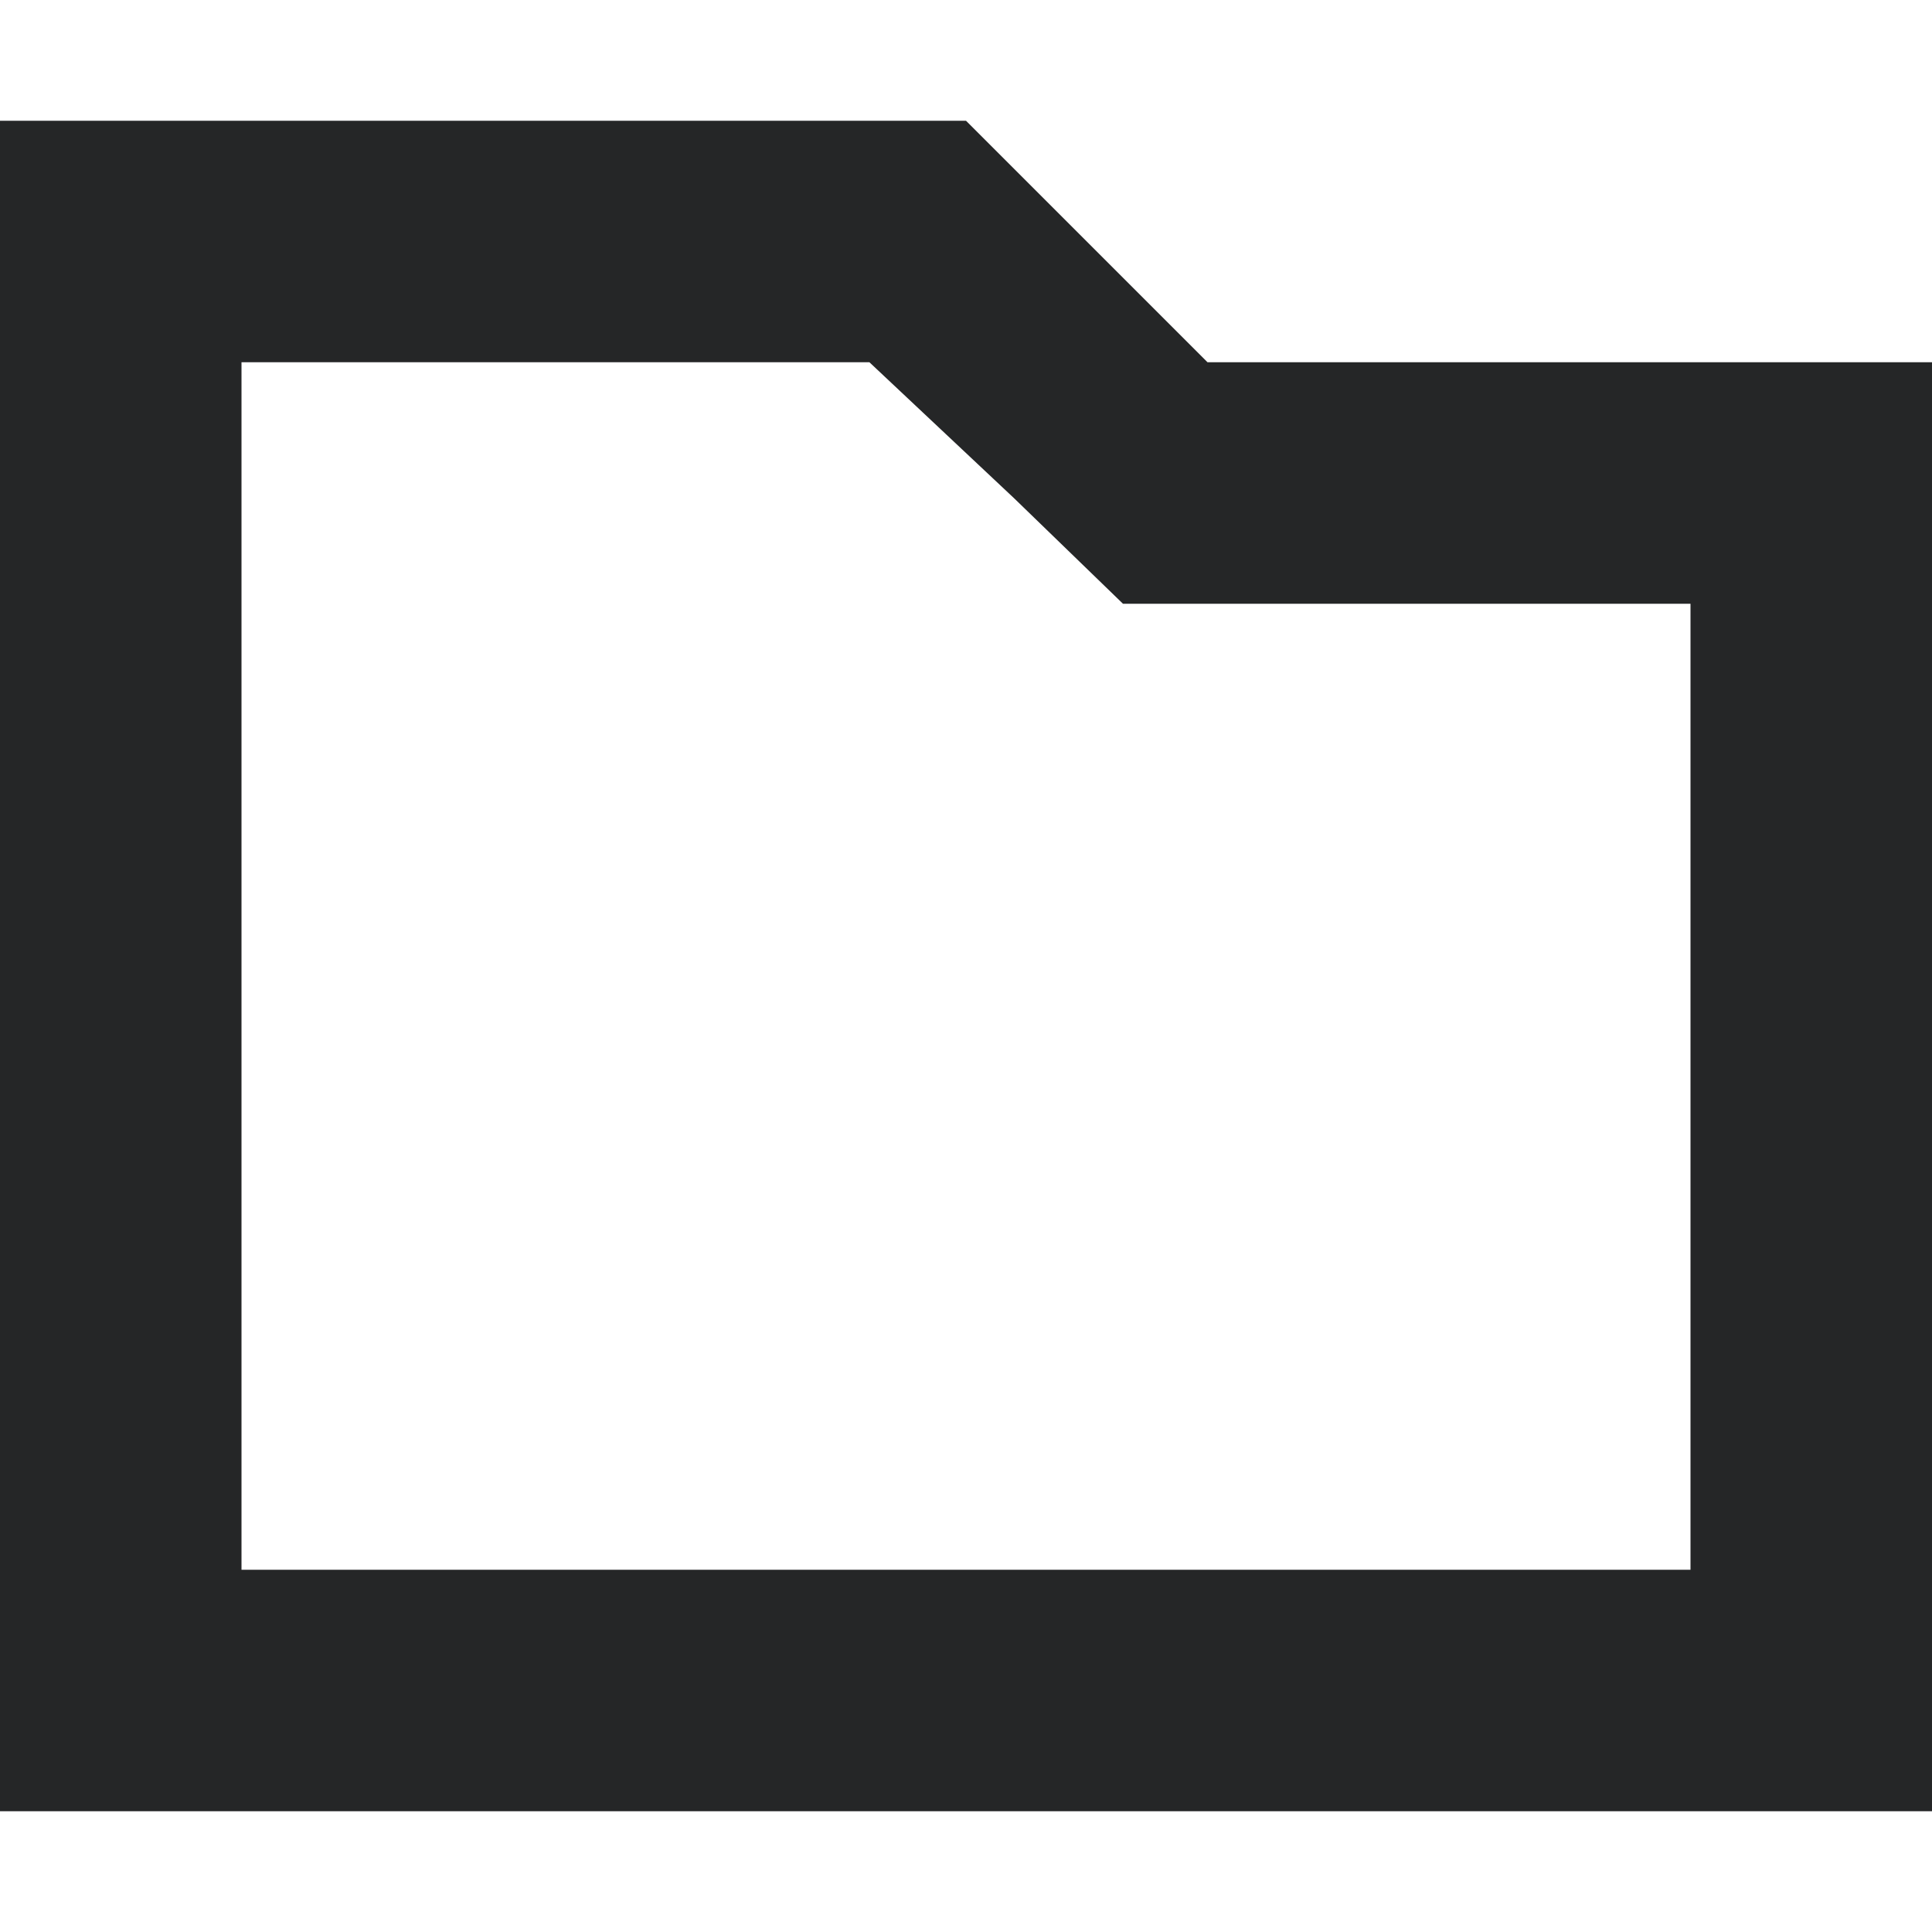
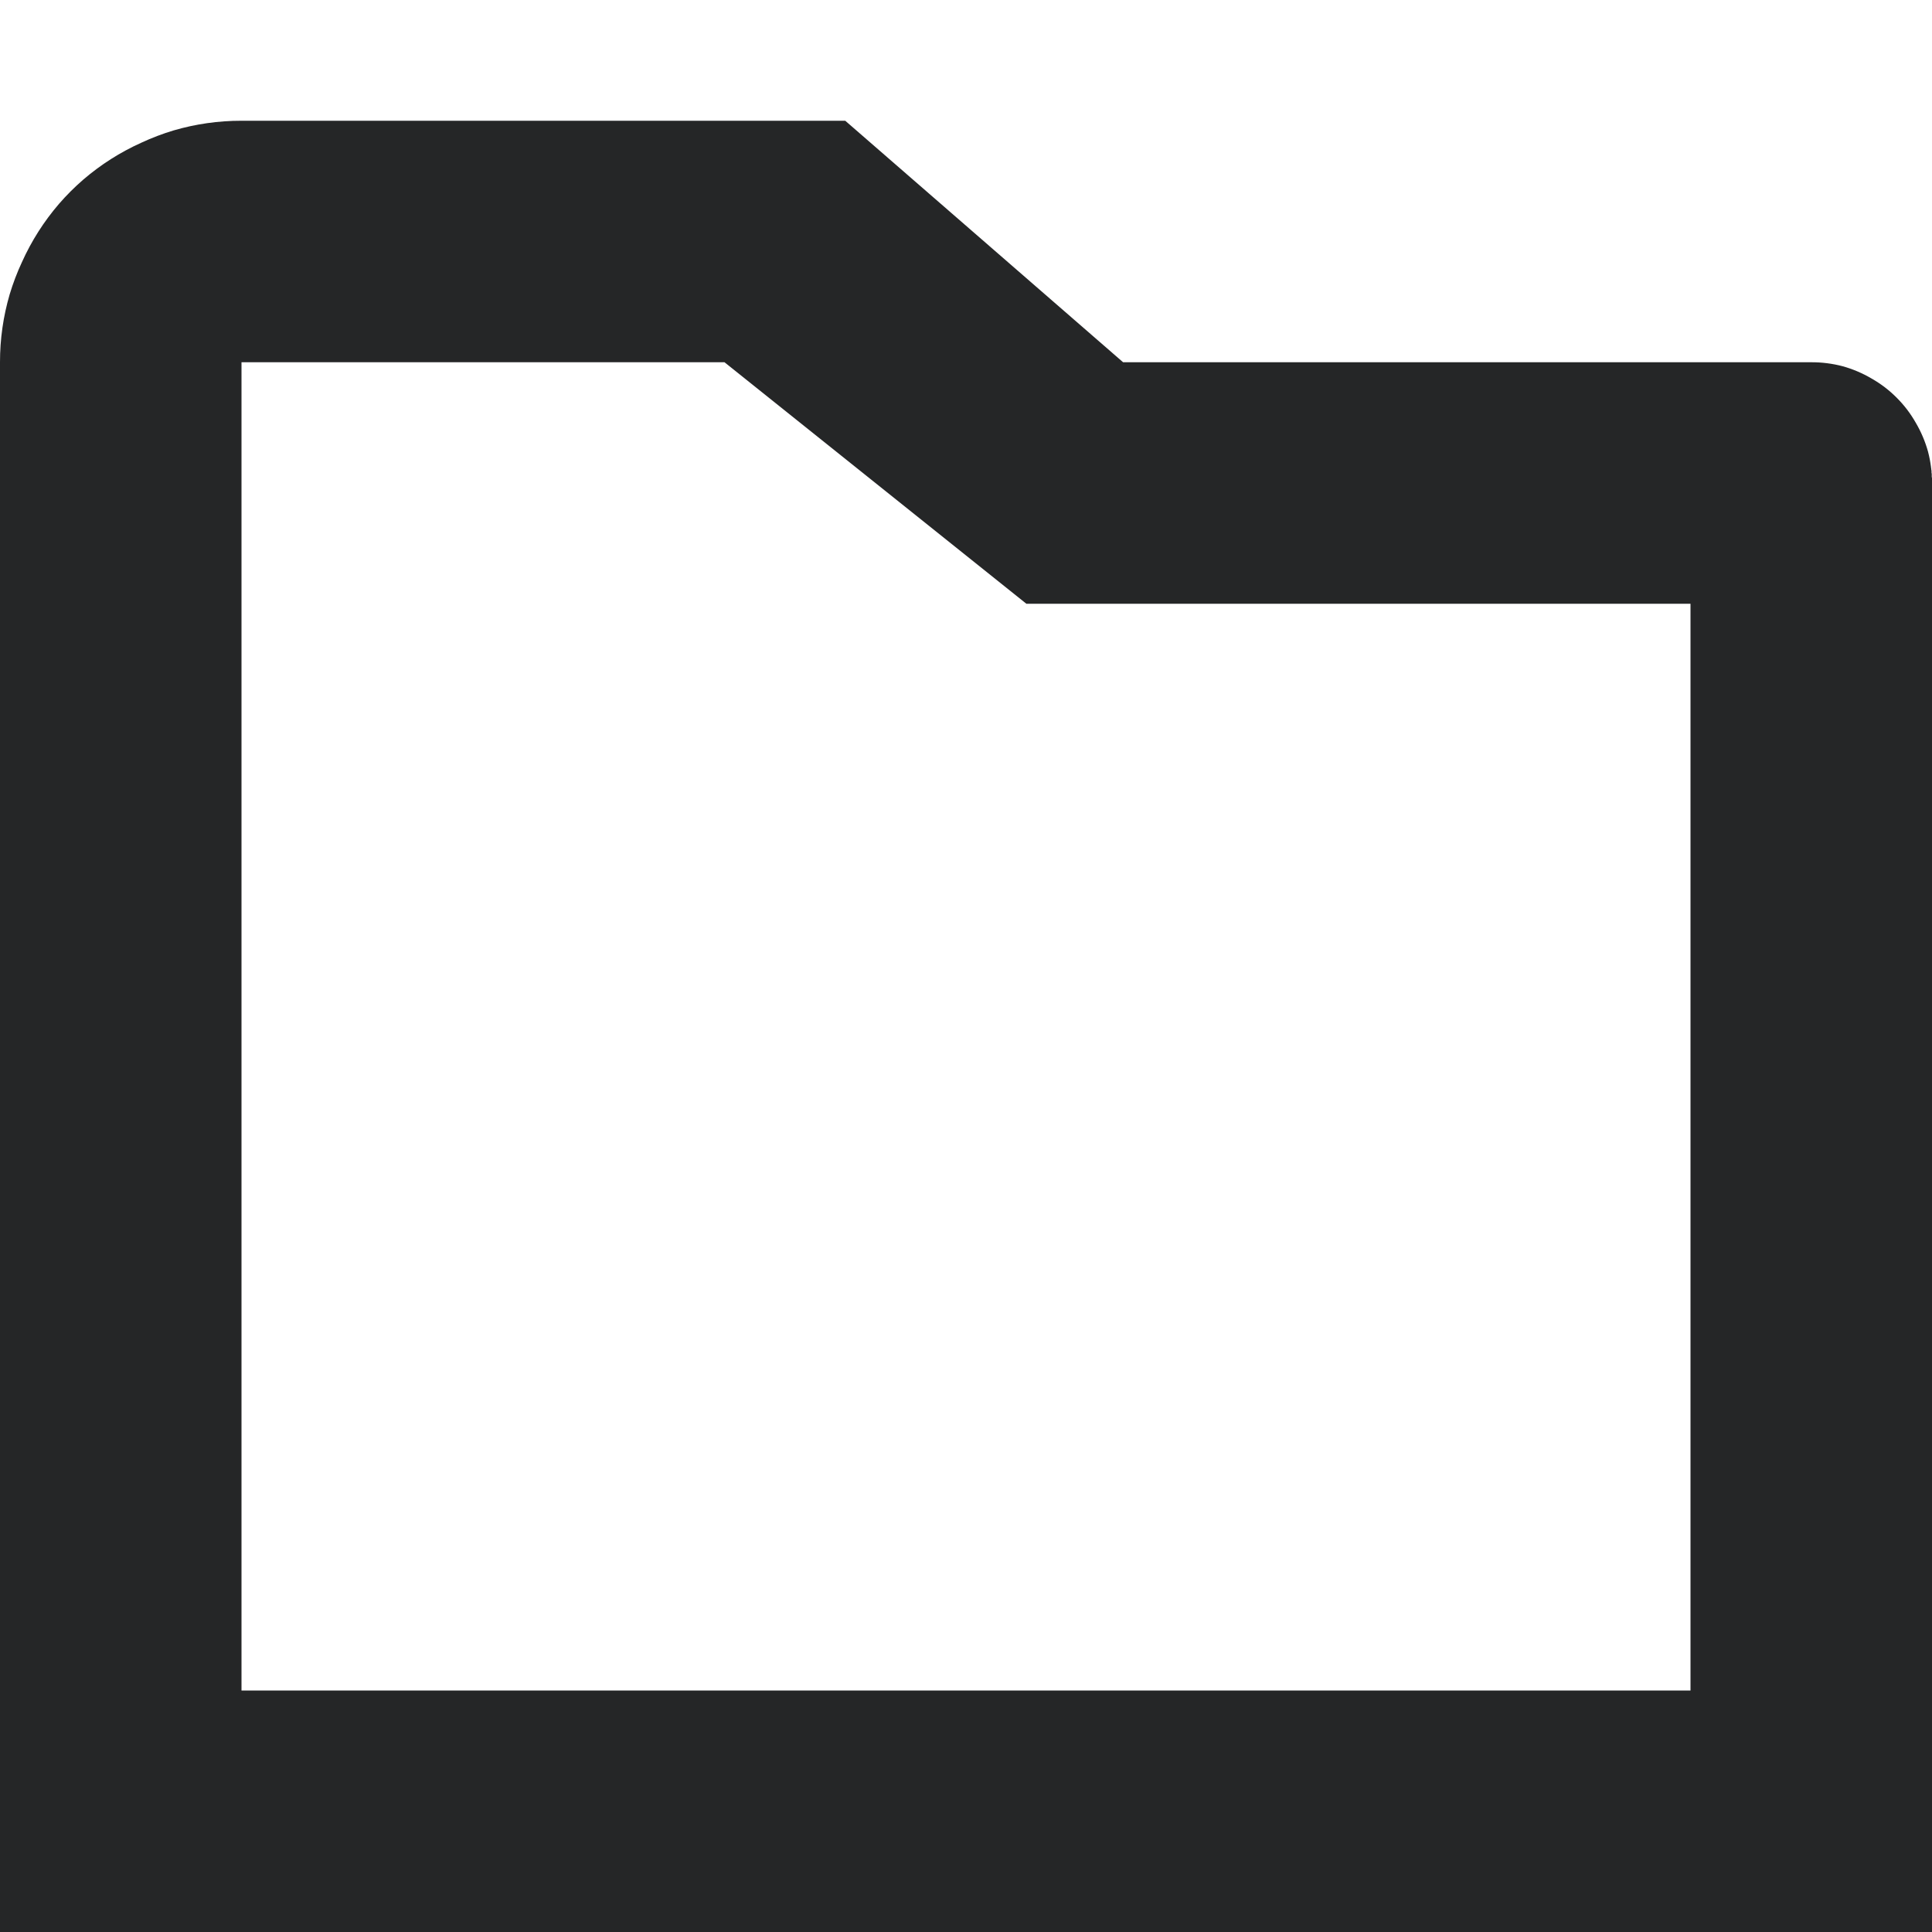
<svg xmlns="http://www.w3.org/2000/svg" width="16" height="16" id="svg4159" version="1.1" viewBox="0 0 16 16">
  <defs id="defs4161">
    </defs>
  <g id="layer1">
-     <path style="opacity:1;fill:#252627;fill-opacity:1;fill-rule:nonzero;stroke:none;stroke-width:0.5;stroke-linecap:round;stroke-linejoin:miter;stroke-miterlimit:4;stroke-dasharray:none;stroke-dashoffset:0;stroke-opacity:1" d="m 0,1 v 14 h 2 12 2 V 5 3 H 10 L 8,1 H 2 1 Z M 2,3 H 7.2 L 8.399,4.127 9.3,5 H 14 v 8 H 2 V 8 6 5 Z" id="rect4136" />
+     <path id="rect4136" style="opacity:1;fill:#252627;fill-opacity:1;fill-rule:nonzero;stroke:none;stroke-width:0.5;stroke-linecap:round;stroke-linejoin:miter;stroke-miterlimit:4;stroke-dasharray:none;stroke-dashoffset:0;stroke-opacity:1" d="M 2 1 A 2 2 0 0 0 1.715 1.02 A 2 2 0 0 0 1.438 1.08 A 2 2 0 0 0 1.17 1.182 A 2 2 0 0 0 0.918 1.318 A 2 2 0 0 0 0.689 1.488 A 2 2 0 0 0 0.488 1.689 A 2 2 0 0 0 0.318 1.918 A 2 2 0 0 0 0.182 2.17 A 2 2 0 0 0 0.08 2.438 A 2 2 0 0 0 0.02 2.715 A 2 2 0 0 0 0 3 L 0 16 L 2 16 L 14 16 L 16 16 L 16 5 L 16 4.039 A 1 1 0 0 0 16 4 A 1 1 0 0 0 16 3.994 A 1 1 0 0 0 16 3.984 A 1 1 0 0 0 16 3.979 A 1 1 0 0 0 16 3.969 A 1 1 0 0 0 16 3.959 A 1 1 0 0 0 15.998 3.949 A 1 1 0 0 0 15.998 3.943 A 1 1 0 0 0 15.998 3.934 A 1 1 0 0 0 15.998 3.924 A 1 1 0 0 0 15.996 3.914 A 1 1 0 0 0 15.996 3.908 A 1 1 0 0 0 15.996 3.898 A 1 1 0 0 0 15.994 3.889 A 1 1 0 0 0 15.994 3.883 A 1 1 0 0 0 15.992 3.873 A 1 1 0 0 0 15.992 3.869 A 1 1 0 0 0 15.967 3.74 A 1 1 0 0 0 15.924 3.617 A 1 1 0 0 0 15.865 3.5 A 1 1 0 0 0 15.793 3.391 A 1 1 0 0 0 15.707 3.293 A 1 1 0 0 0 15.609 3.207 A 1 1 0 0 0 15.5 3.135 A 1 1 0 0 0 15.383 3.076 A 1 1 0 0 0 15.26 3.033 A 1 1 0 0 0 15.131 3.008 A 1 1 0 0 0 15 3 L 9.301 3 L 7 1 L 2 1 z M 2 3 L 4 3 L 6 3 L 8.5 5 L 14 5 L 14 14 L 2 14 L 2 5 L 2 3.941 L 2 3 z M 15.971 4.242 A 1 1 0 0 1 15.965 4.262 A 1 1 0 0 0 15.971 4.242 z " />
  </g>
</svg>
